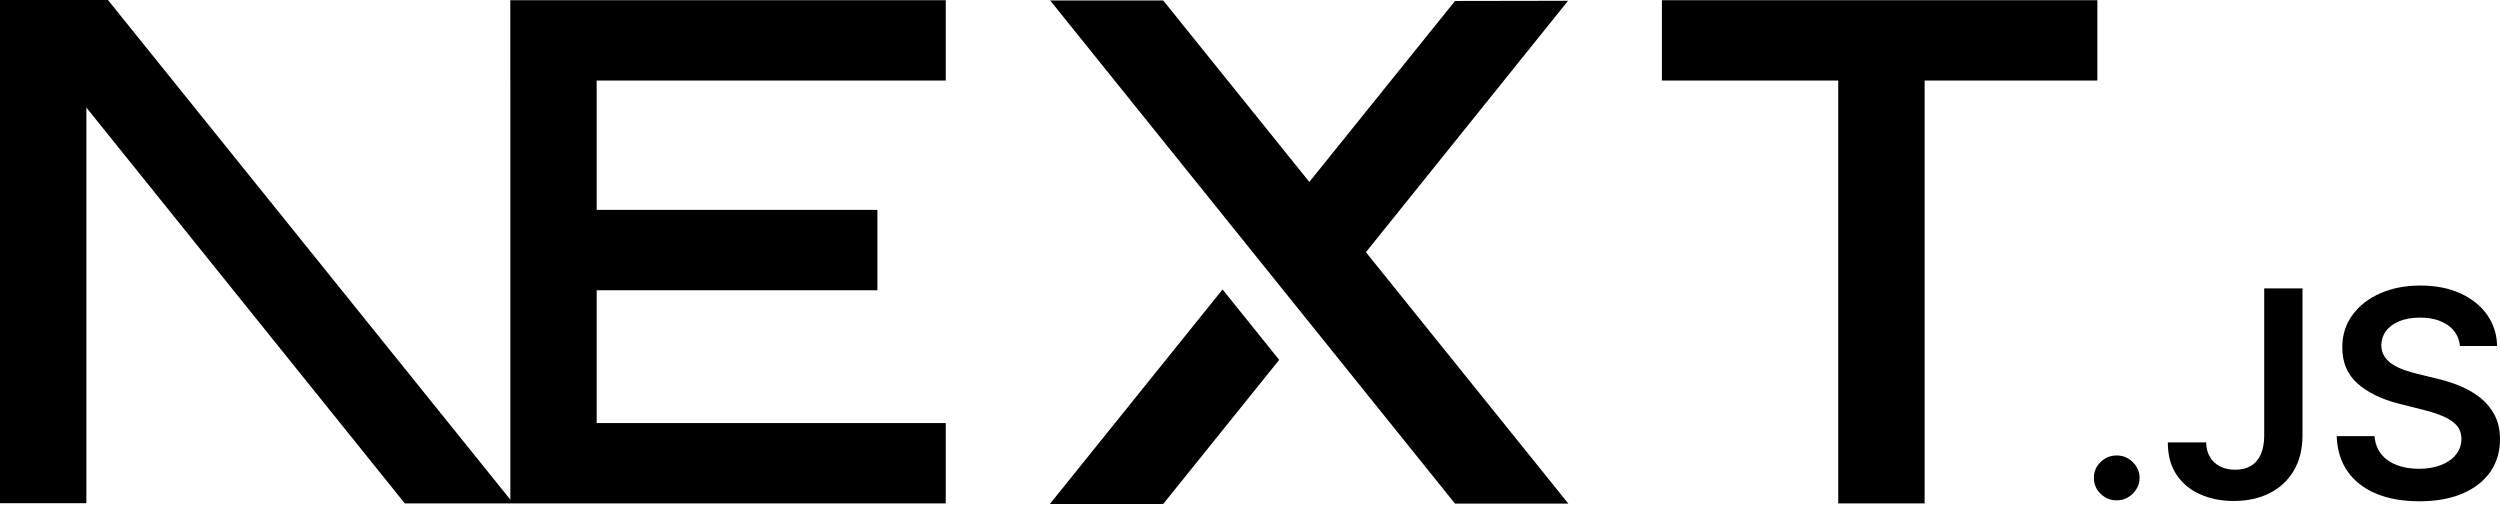
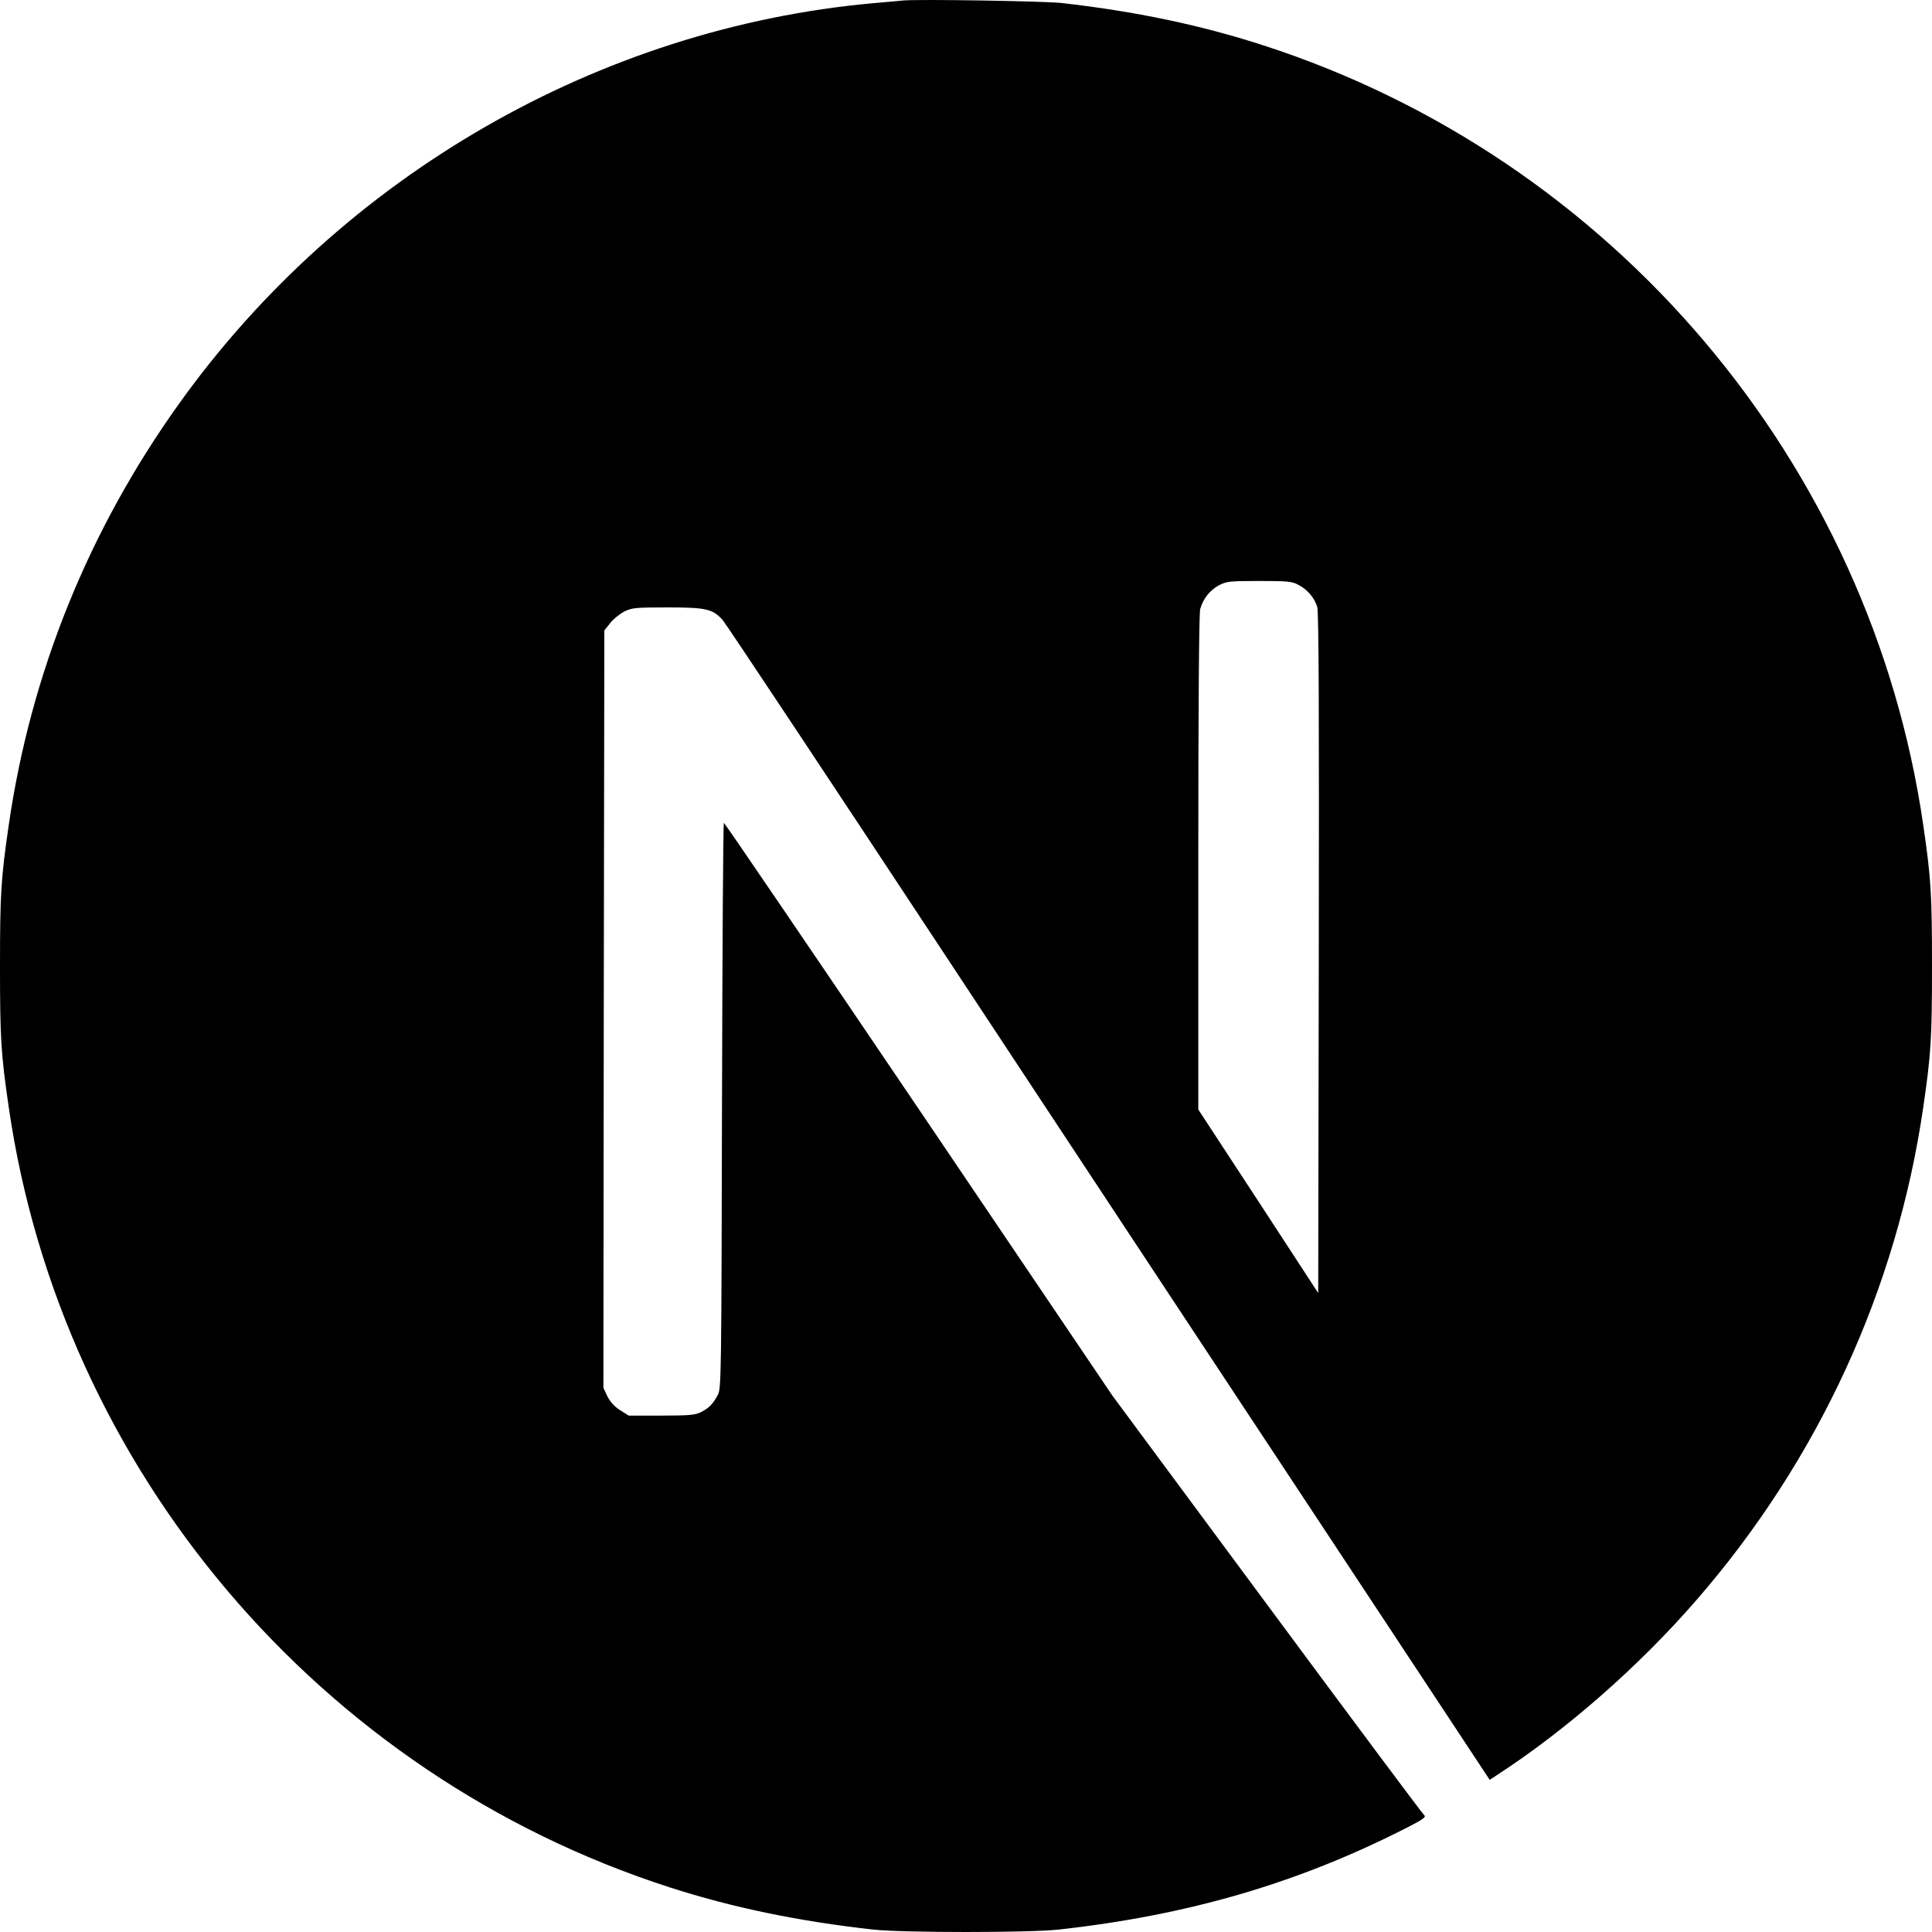
- <svg xmlns="http://www.w3.org/2000/svg" shape-rendering="geometricPrecision" text-rendering="geometricPrecision" image-rendering="optimizeQuality" fill-rule="evenodd" clip-rule="evenodd" viewBox="0 0 512 103.22">
-   <path d="M340.36.04h89.18V16.5h-35.38v86.6h-17.69V16.5h-36.11V.04zM503.8 70.86c-.19-1.82-1.03-3.25-2.49-4.27-1.48-1.03-3.38-1.54-5.72-1.54-1.64 0-3.05.25-4.23.74-1.17.49-2.08 1.15-2.71 1.99-.62.84-.93 1.8-.96 2.87 0 .9.22 1.68.64 2.33.42.66.98 1.22 1.71 1.67.72.46 1.52.83 2.4 1.14.89.31 1.77.57 2.66.78l4.09 1c1.64.38 3.23.89 4.76 1.54 1.52.64 2.9 1.45 4.11 2.43 1.21.98 2.17 2.16 2.87 3.54.71 1.39 1.07 3.01 1.07 4.87 0 2.52-.65 4.73-1.95 6.64-1.31 1.9-3.19 3.39-5.66 4.46-2.46 1.07-5.43 1.61-8.93 1.61-3.38 0-6.33-.52-8.81-1.56-2.49-1.03-4.44-2.54-5.84-4.52-1.4-1.99-2.15-4.41-2.26-7.26h7.76c.11 1.49.59 2.73 1.41 3.74.82.99 1.9 1.72 3.22 2.22 1.33.48 2.82.73 4.46.73 1.71 0 3.22-.26 4.53-.77 1.29-.51 2.31-1.21 3.04-2.14.75-.9 1.12-1.98 1.13-3.21-.01-1.12-.35-2.05-.99-2.79-.66-.73-1.57-1.34-2.74-1.84-1.17-.49-2.54-.94-4.1-1.33l-4.96-1.25c-3.58-.91-6.42-2.3-8.5-4.15-2.08-1.86-3.11-4.31-3.11-7.39 0-2.53.69-4.75 2.1-6.65 1.39-1.9 3.29-3.38 5.7-4.43 2.42-1.06 5.15-1.58 8.2-1.58 3.09 0 5.8.52 8.14 1.58 2.33 1.05 4.17 2.51 5.5 4.38s2.02 4 2.06 6.42h-7.6zm-40.09-11.8h7.84v30.19c-.01 2.78-.61 5.15-1.79 7.15-1.18 2-2.83 3.52-4.93 4.59-2.1 1.07-4.56 1.61-7.35 1.61-2.55 0-4.84-.46-6.88-1.36-2.04-.9-3.66-2.24-4.84-4.01-1.2-1.78-1.79-3.98-1.79-6.63h7.85c.01 1.16.28 2.16.78 3 .5.84 1.2 1.48 2.08 1.93.9.45 1.94.67 3.1.67 1.26 0 2.33-.26 3.21-.79.87-.52 1.55-1.3 2.01-2.34.46-1.03.7-2.3.71-3.82V59.06zm-30.19 43.41c-1.3 0-2.4-.45-3.32-1.35-.92-.89-1.38-1.98-1.37-3.27-.01-1.25.45-2.32 1.37-3.22.92-.9 2.02-1.35 3.32-1.35 1.25 0 2.34.45 3.26 1.35.93.9 1.4 1.97 1.41 3.22-.01.85-.22 1.63-.66 2.33-.44.71-1 1.26-1.71 1.67-.7.41-1.46.62-2.3.62zm-329-.14L22.11 0H0v103.06h17.69V22.03l65.22 81.07h110.78V86.64H122.2v-27.2h57.49V42.98H122.2V16.5h71.49V.04h-89.18V16.5h.01v85.83zM261.98 73.7l-11.6-14.42-35.37 43.94h23.21l23.76-29.52zM238.22.09h-23.15l82.92 103.05h23.21l-41.46-51.49L321.14.16 297.99.2l-29.84 37.06L238.22.09z" />
+ <svg xmlns="http://www.w3.org/2000/svg" width="800px" height="800px" viewBox="0 0 256 256" version="1.1" preserveAspectRatio="xMidYMid">
+   <g>
+     <path d="M119.617,0.069 C119.066,0.119 117.315,0.294 115.738,0.419 C79.378,3.697 45.319,23.313 23.748,53.463 C11.736,70.227 4.054,89.243 1.151,109.385 C0.125,116.415 0,118.492 0,128.025 C0,137.558 0.125,139.635 1.151,146.666 C8.108,194.73 42.316,235.114 88.712,250.076 C97.02,252.754 105.778,254.58 115.738,255.681 C119.617,256.106 136.383,256.106 140.262,255.681 C157.454,253.779 172.018,249.526 186.382,242.195 C188.584,241.069 189.01,240.769 188.709,240.518 C188.509,240.368 179.125,227.783 167.864,212.57 L147.394,184.922 L121.744,146.966 C107.63,126.098 96.019,109.034 95.919,109.034 C95.819,109.009 95.718,125.873 95.668,146.465 C95.593,182.52 95.568,183.971 95.118,184.822 C94.467,186.048 93.967,186.549 92.916,187.099 C92.115,187.499 91.414,187.574 87.636,187.574 L83.306,187.574 L82.155,186.849 C81.404,186.373 80.854,185.748 80.479,185.022 L79.953,183.896 L80.003,133.73 L80.078,83.538 L80.854,82.562 C81.254,82.037 82.105,81.361 82.706,81.036 C83.732,80.536 84.132,80.486 88.461,80.486 C93.566,80.486 94.417,80.686 95.743,82.137 C96.119,82.537 110.007,103.455 126.624,128.651 C143.24,153.846 165.962,188.25 177.123,205.139 L197.393,235.84 L198.419,235.164 C207.503,229.259 217.112,220.852 224.719,212.095 C240.91,193.504 251.345,170.836 254.849,146.666 C255.875,139.635 256,137.558 256,128.025 C256,118.492 255.875,116.415 254.849,109.385 C247.892,61.32 213.684,20.936 167.288,5.974 C159.105,3.322 150.397,1.495 140.637,0.394 C138.235,0.144 121.694,-0.131 119.617,0.069 L119.617,0.069 Z M172.018,77.483 C173.219,78.084 174.195,79.235 174.545,80.436 C174.746,81.086 174.796,94.998 174.746,126.349 L174.671,171.336 L166.738,159.176 L158.78,147.016 L158.78,114.314 C158.78,93.171 158.88,81.286 159.03,80.711 C159.431,79.31 160.307,78.209 161.508,77.558 C162.534,77.033 162.909,76.983 166.838,76.983 C170.542,76.983 171.192,77.033 172.018,77.483 Z" fill="#000000">
+ 
+ </path>
+   </g>
</svg>
